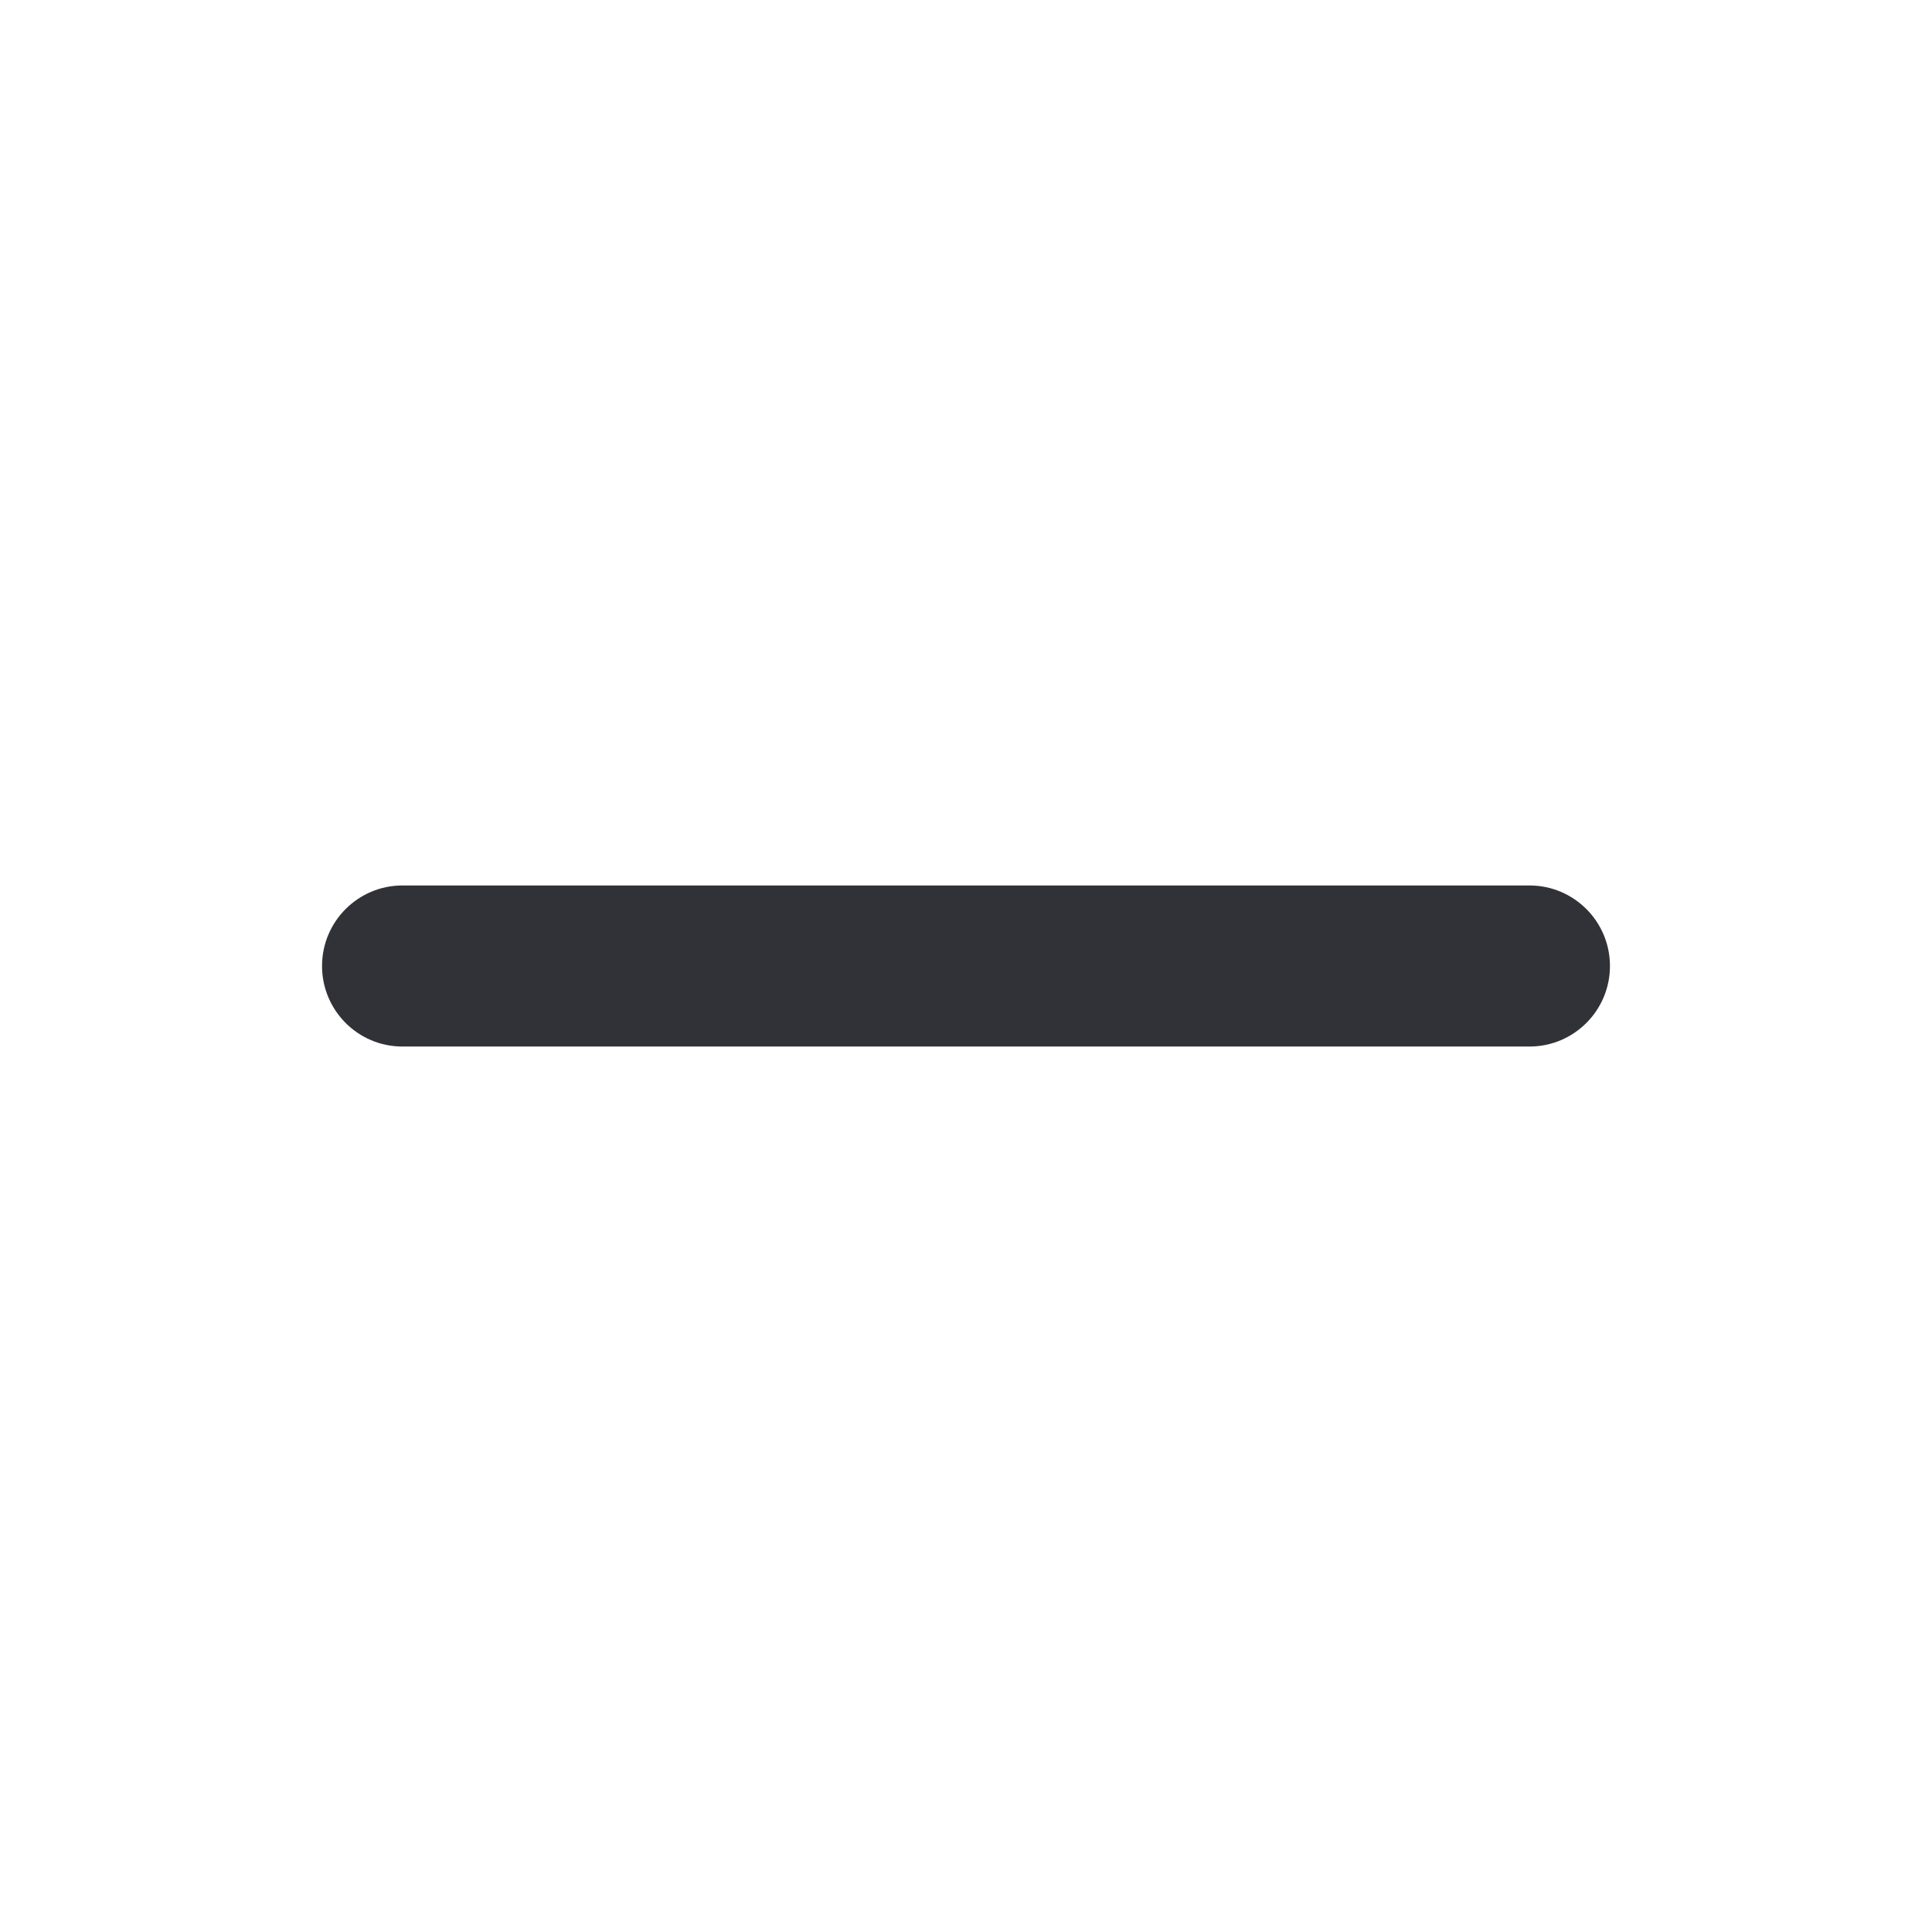
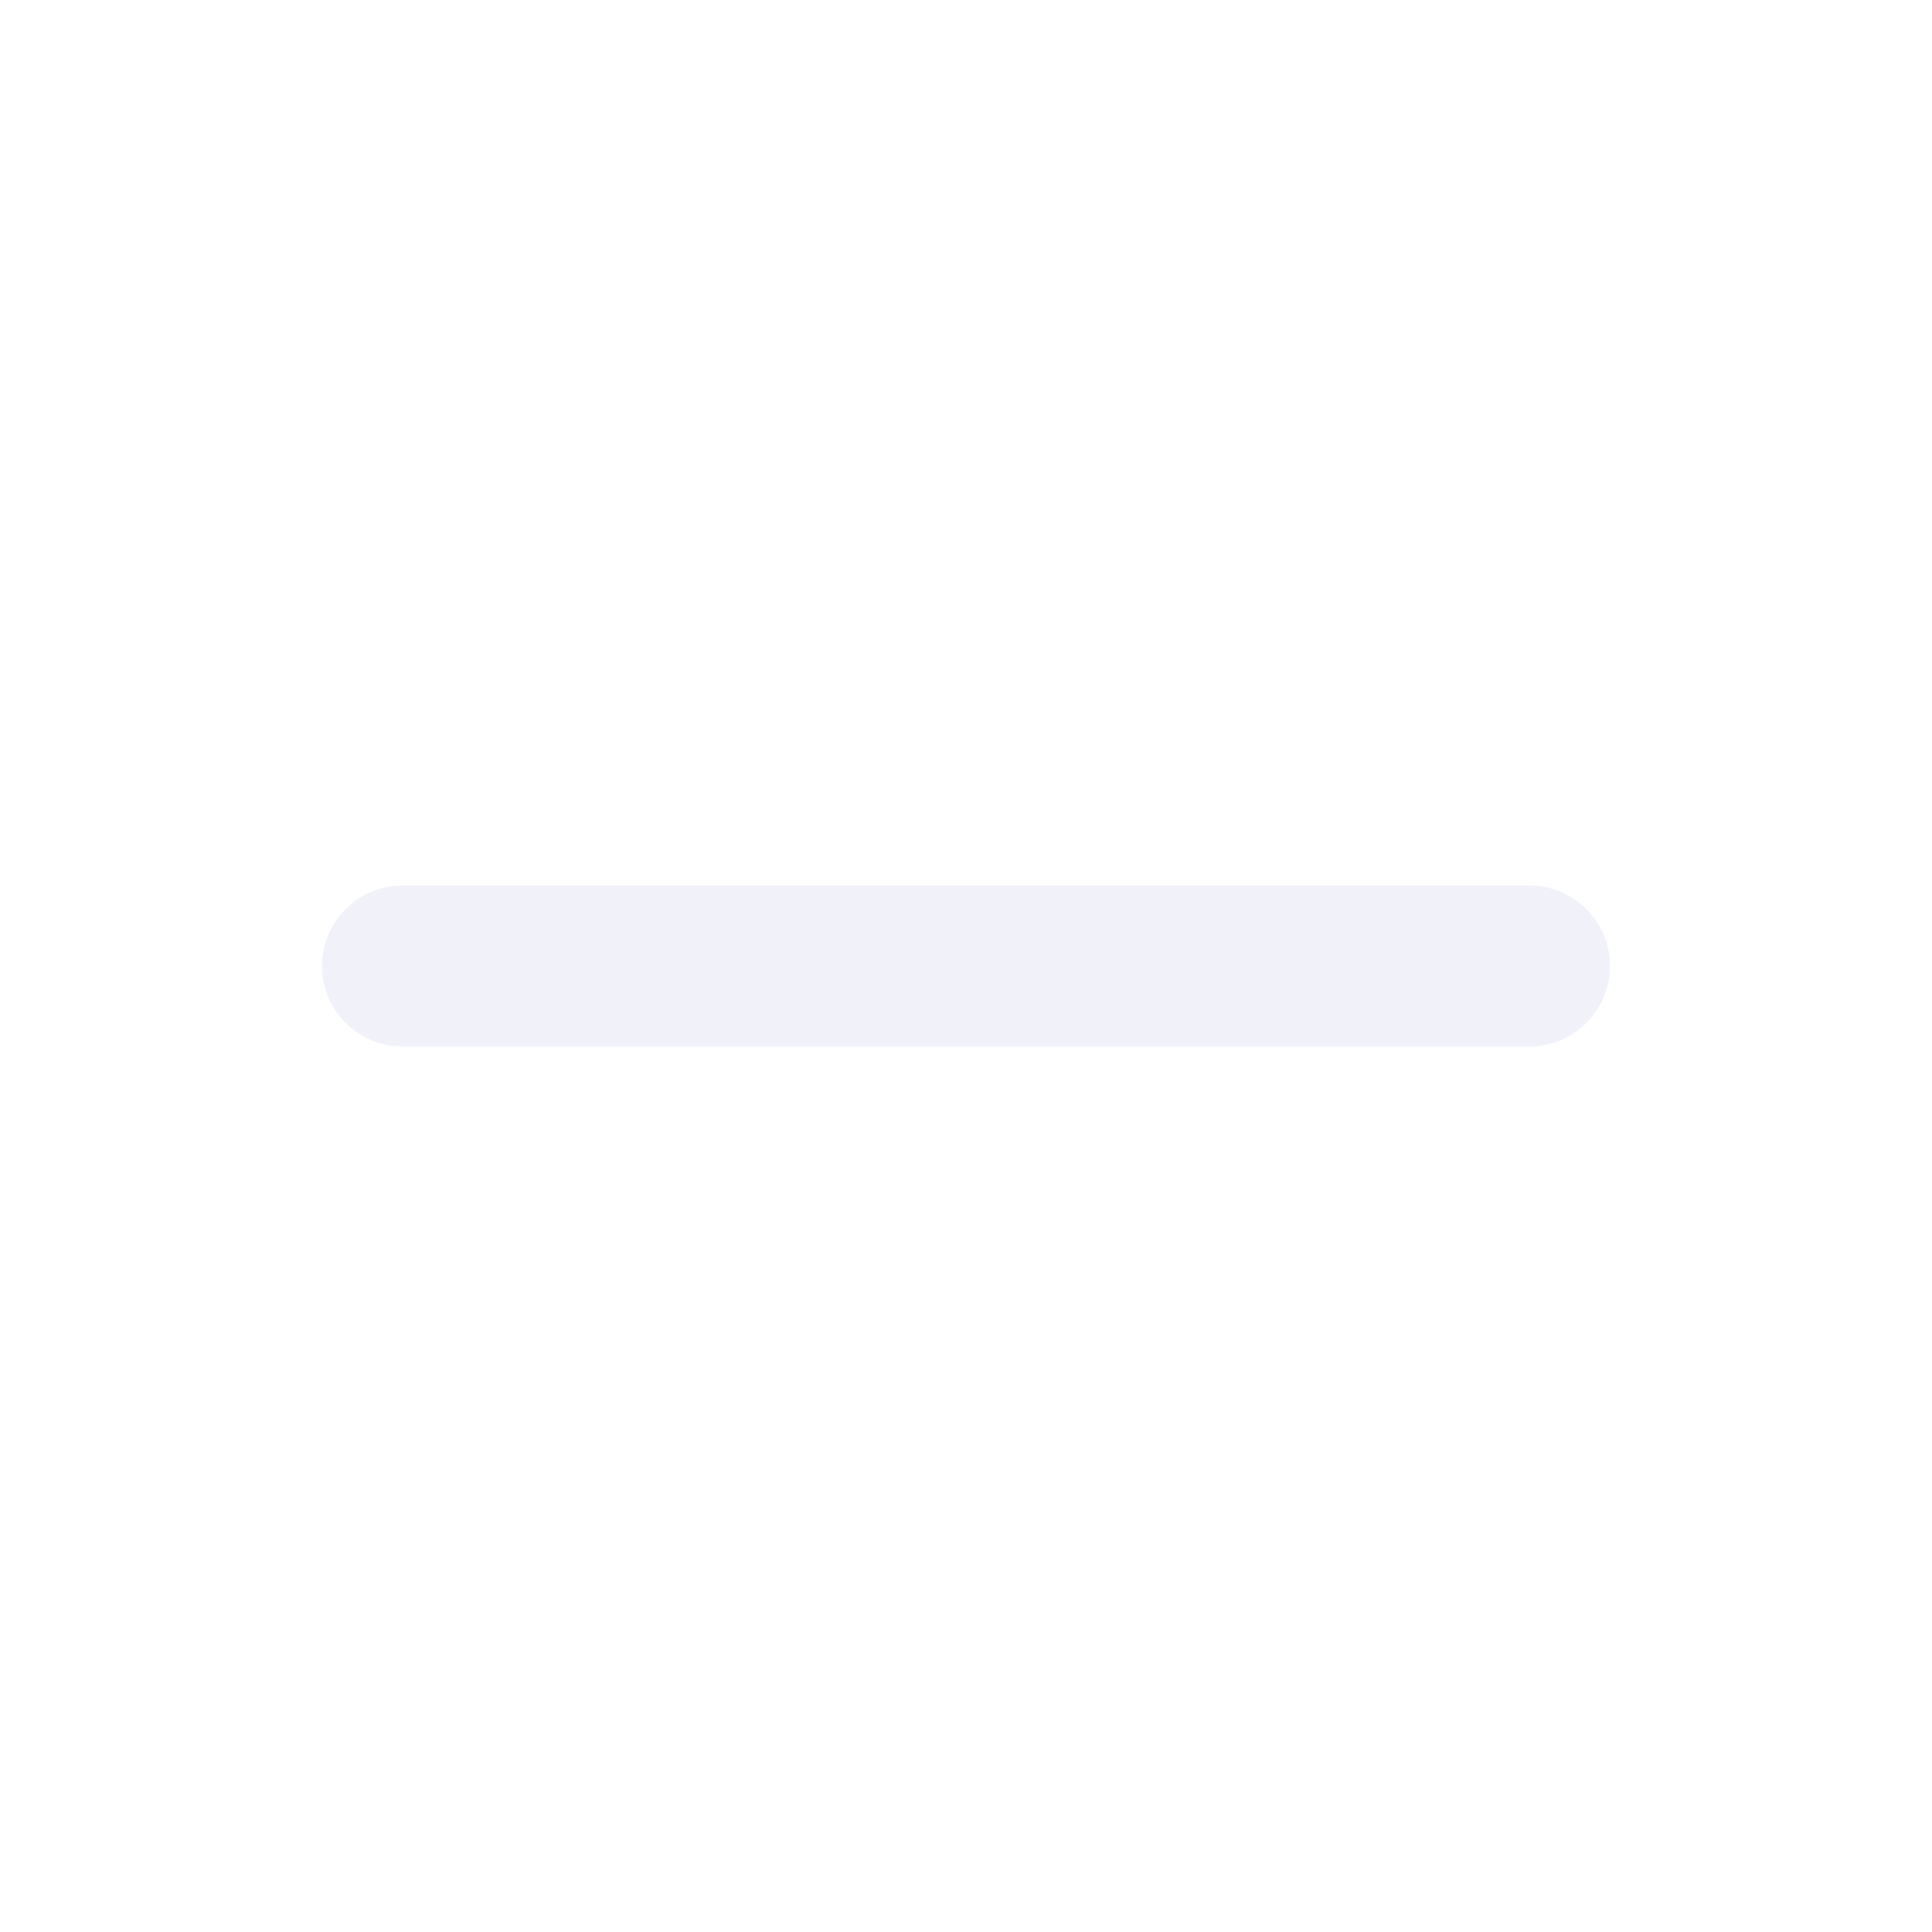
<svg xmlns="http://www.w3.org/2000/svg" width="16" height="16" viewBox="0 0 16 16" fill="none">
-   <path fill-rule="evenodd" clip-rule="evenodd" d="M2.667 8C2.667 7.632 2.965 7.333 3.333 7.333H12.666C13.035 7.333 13.333 7.632 13.333 8C13.333 8.368 13.035 8.667 12.666 8.667H3.333C2.965 8.667 2.667 8.368 2.667 8Z" fill="#313237" />
+   <path fill-rule="evenodd" clip-rule="evenodd" d="M2.667 8C2.667 7.632 2.965 7.333 3.333 7.333H12.666C13.035 7.333 13.333 7.632 13.333 8C13.333 8.368 13.035 8.667 12.666 8.667H3.333C2.965 8.667 2.667 8.368 2.667 8Z" fill="#F1F2F9" />
</svg>
